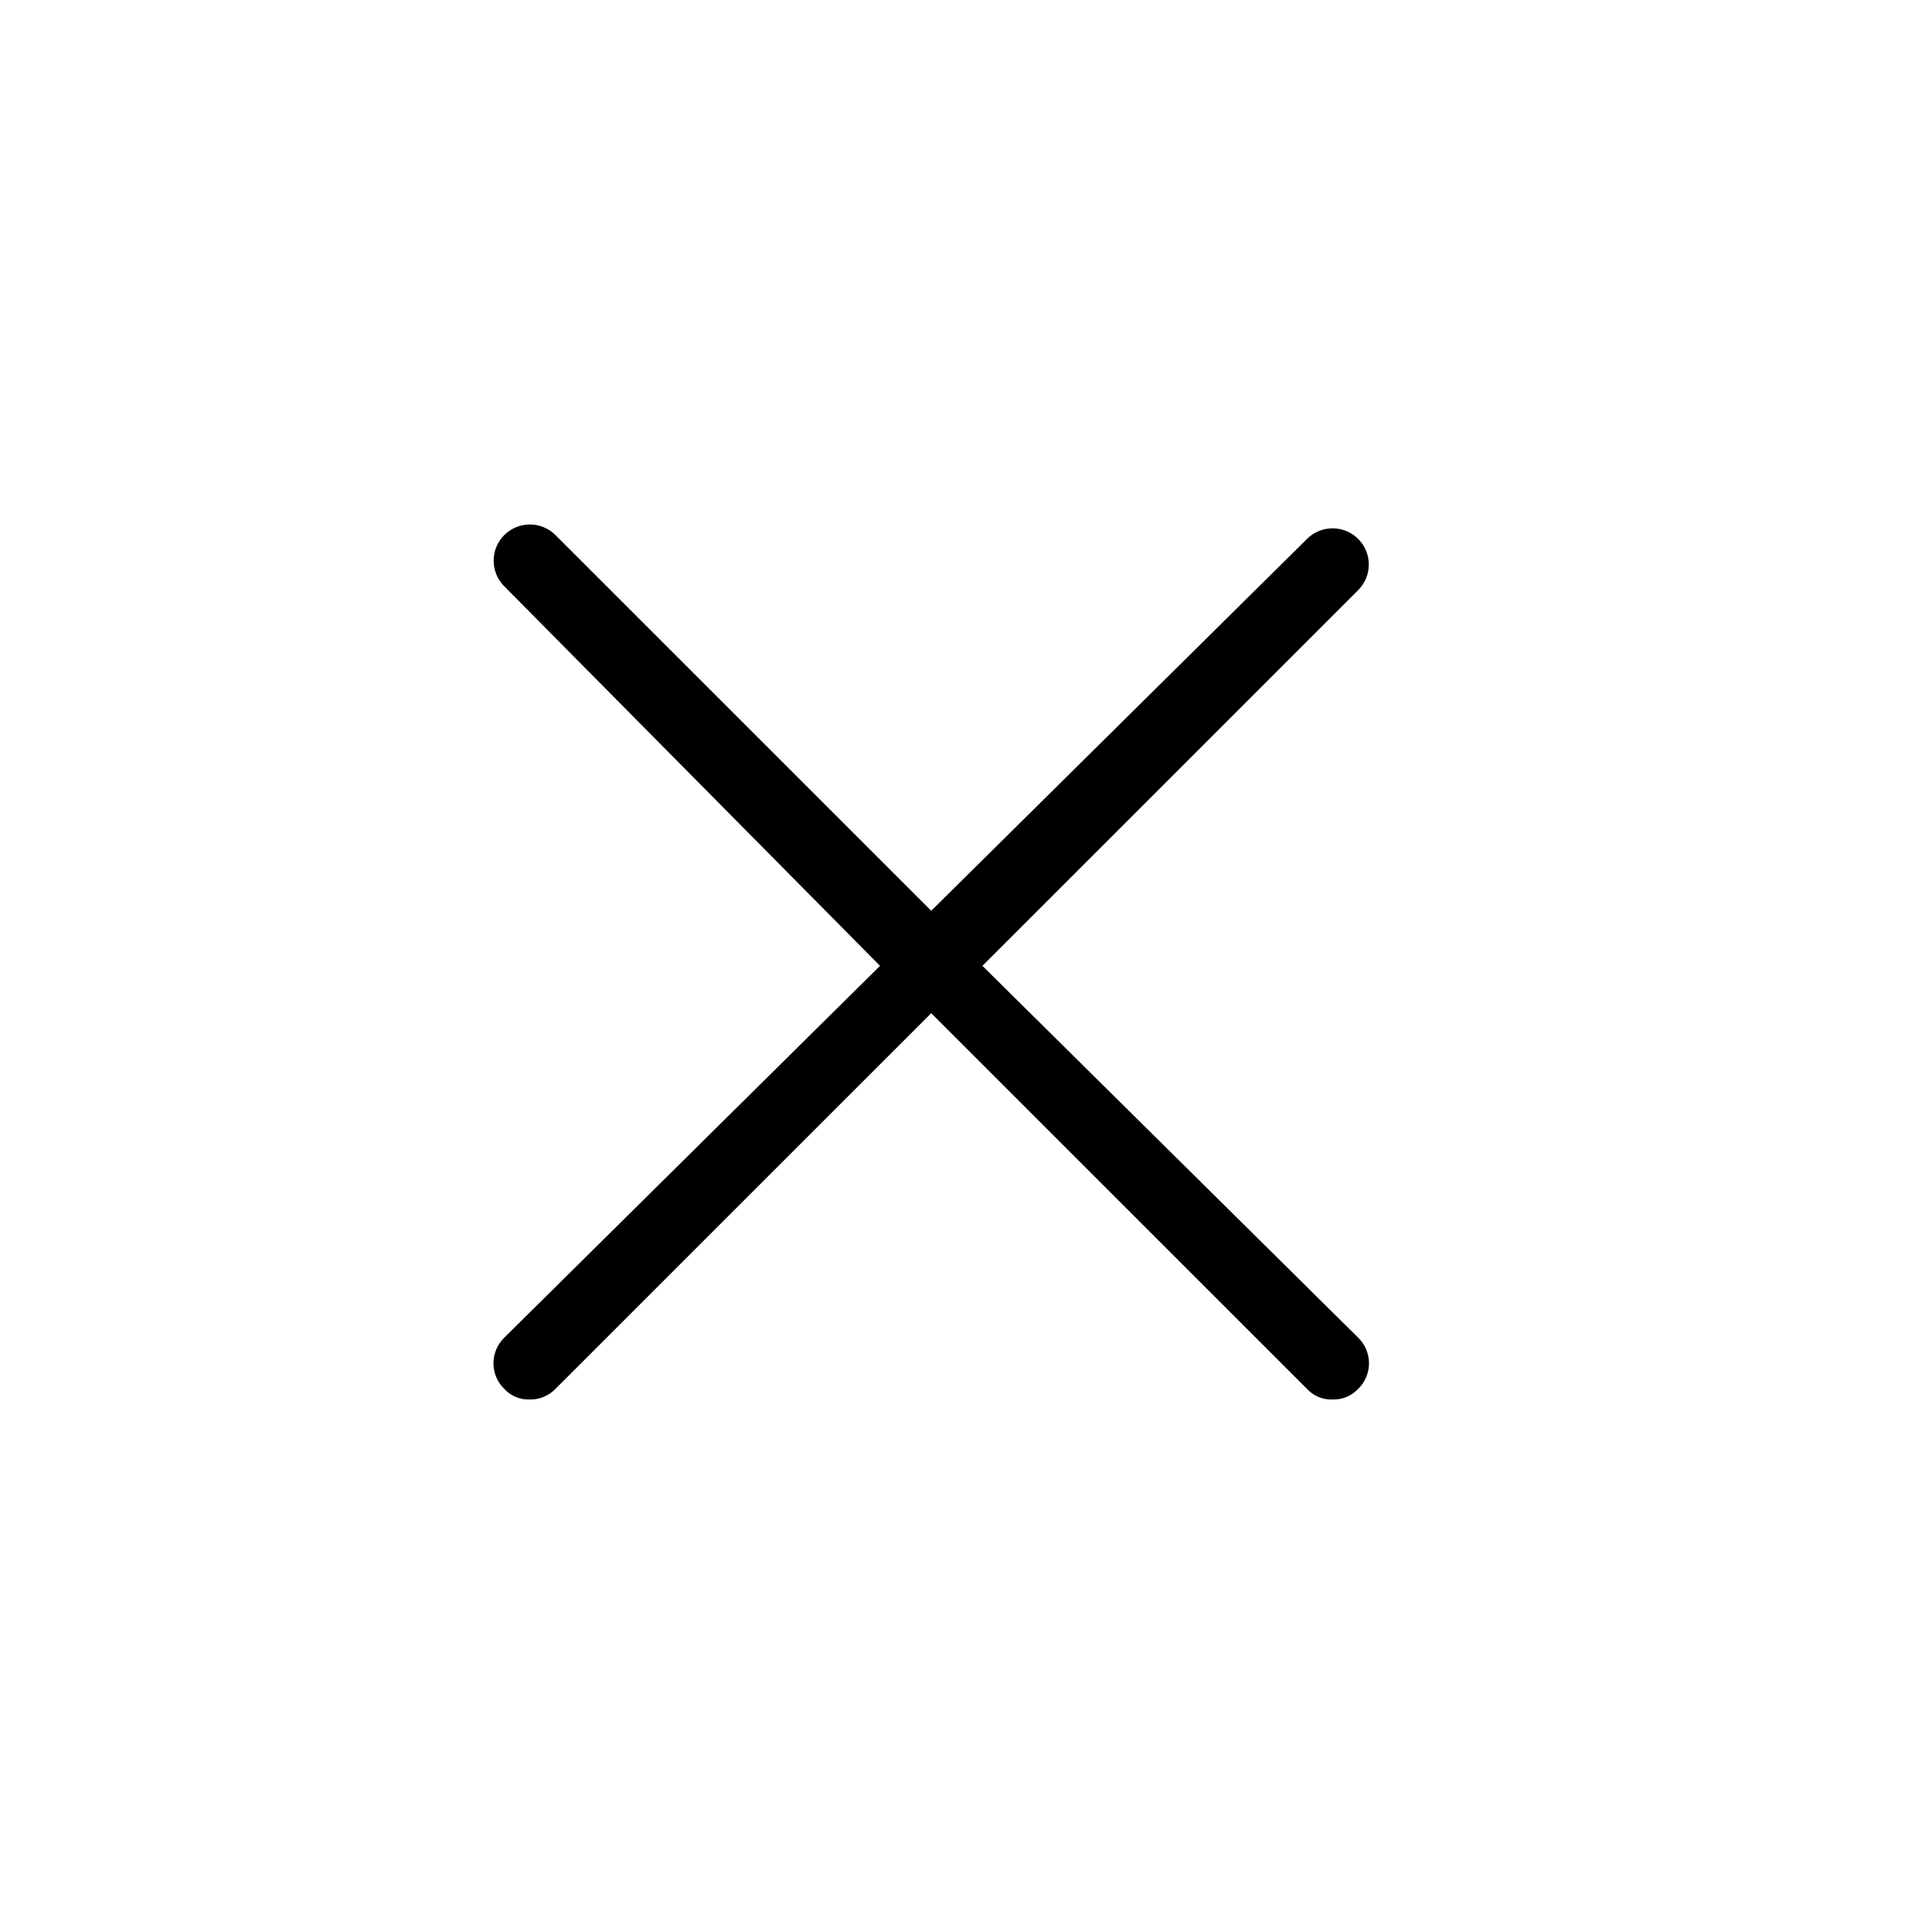
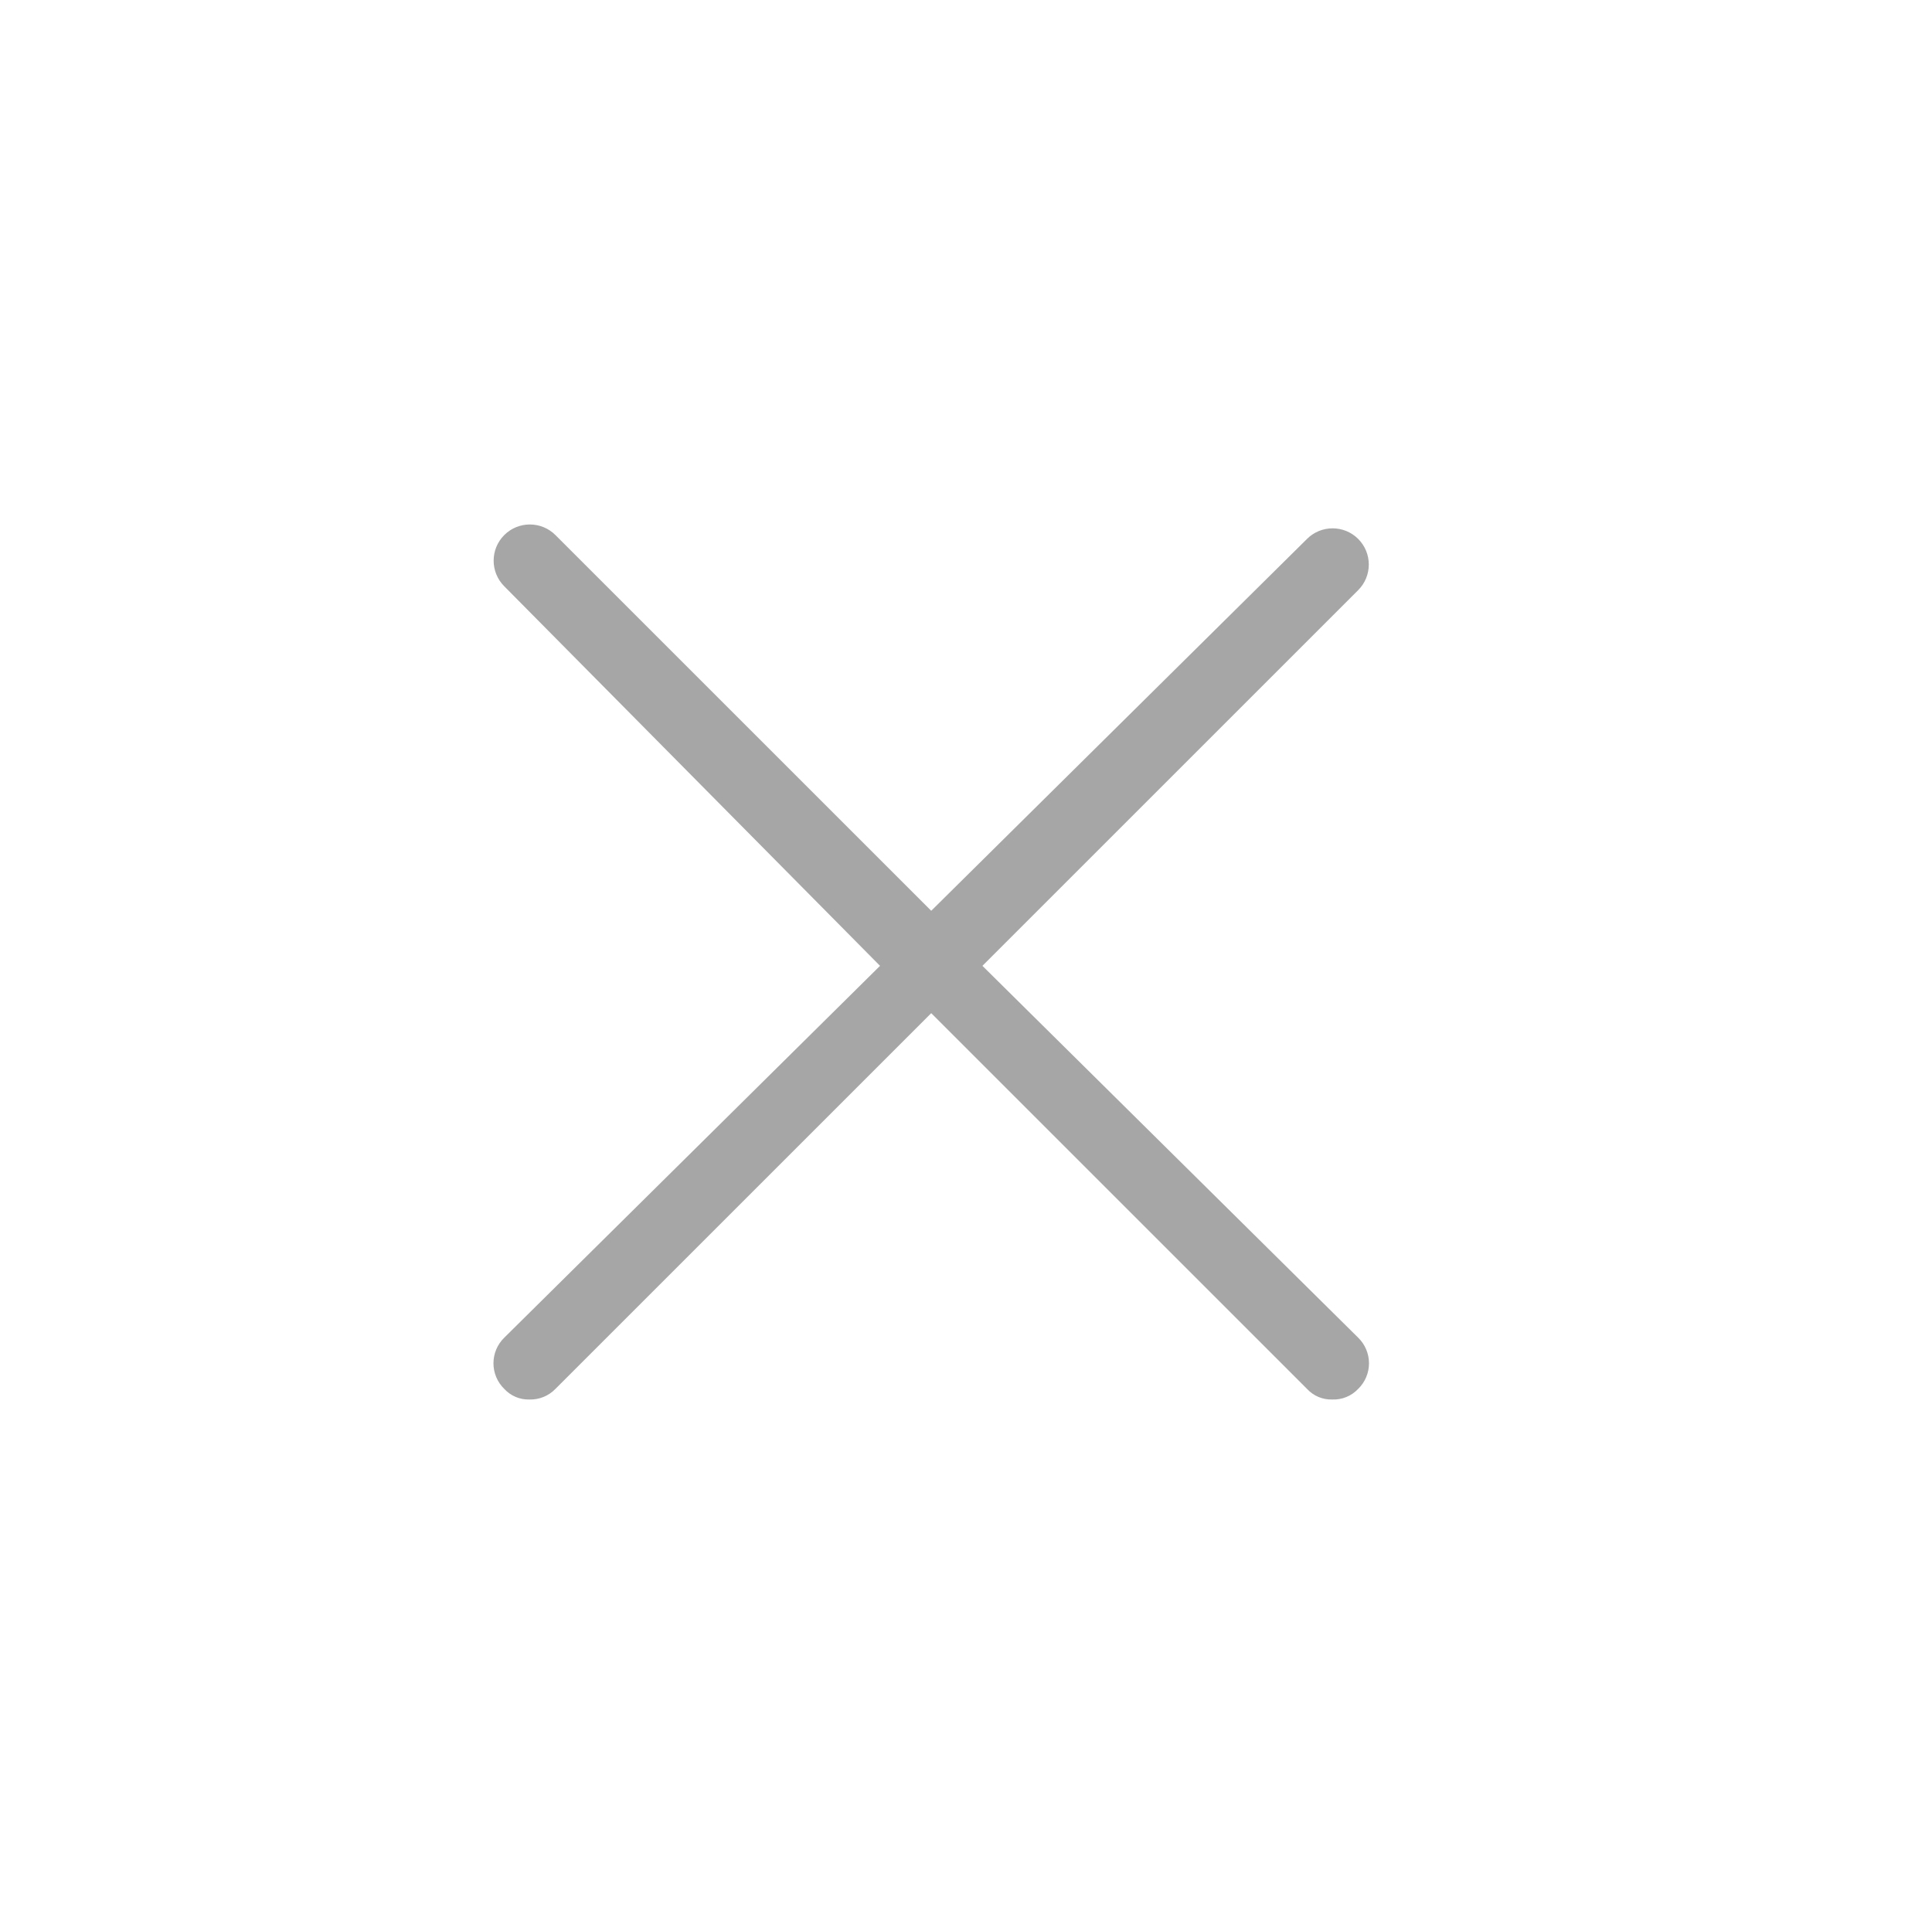
<svg xmlns="http://www.w3.org/2000/svg" data-name="Capa 1" id="Capa_1" viewBox="0 0 20 19.84">
-   <path d="M10.17,10l3.89-3.89a.37.37,0,1,0-.53-.53L9.64,9.43,5.75,5.54a.37.37,0,1,0-.53.53L9.11,10,5.22,13.85a.37.37,0,0,0,0,.53.34.34,0,0,0,.26.11.36.36,0,0,0,.27-.11l3.89-3.89,3.89,3.89a.34.34,0,0,0,.26.11.35.35,0,0,0,.27-.11.37.37,0,0,0,0-.53Z" />
+   <path fill="#a6a6a6" d="M10.17,10l3.89-3.89a.37.37,0,1,0-.53-.53L9.64,9.43,5.75,5.54a.37.37,0,1,0-.53.53L9.11,10,5.22,13.85a.37.37,0,0,0,0,.53.34.34,0,0,0,.26.11.36.36,0,0,0,.27-.11l3.89-3.89,3.89,3.89a.34.34,0,0,0,.26.11.35.35,0,0,0,.27-.11.37.37,0,0,0,0-.53Z" />
</svg>
